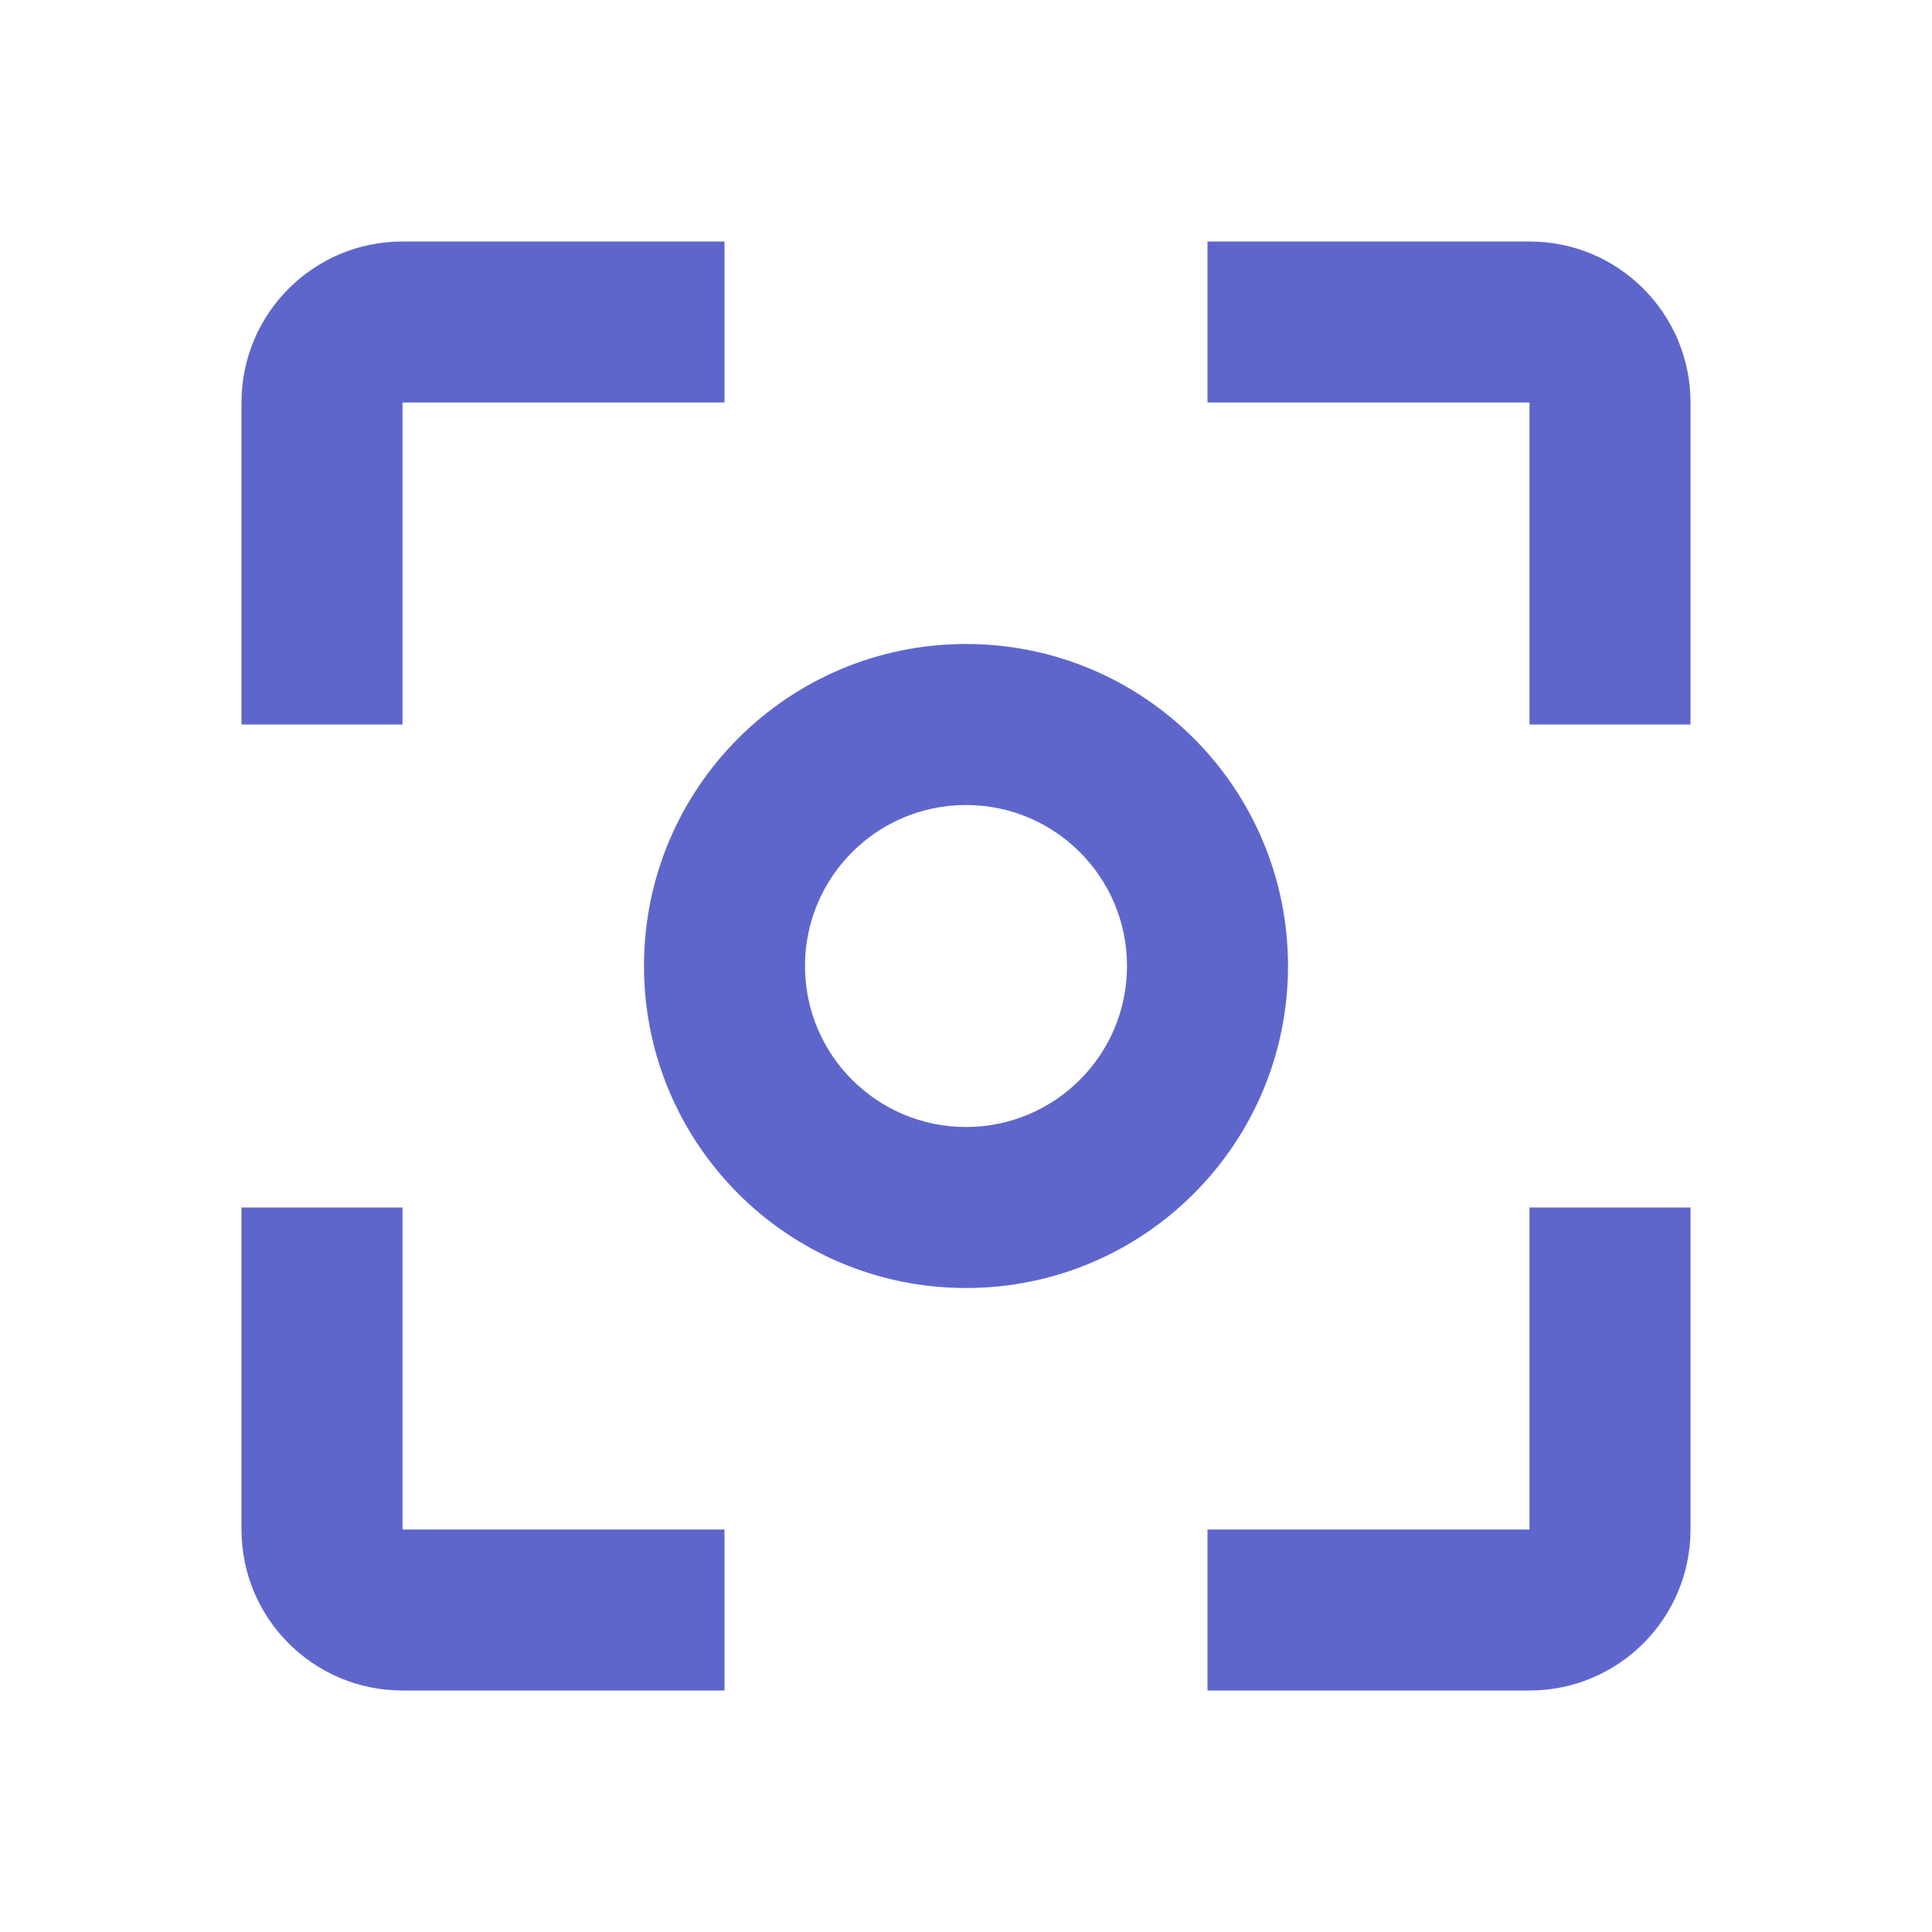
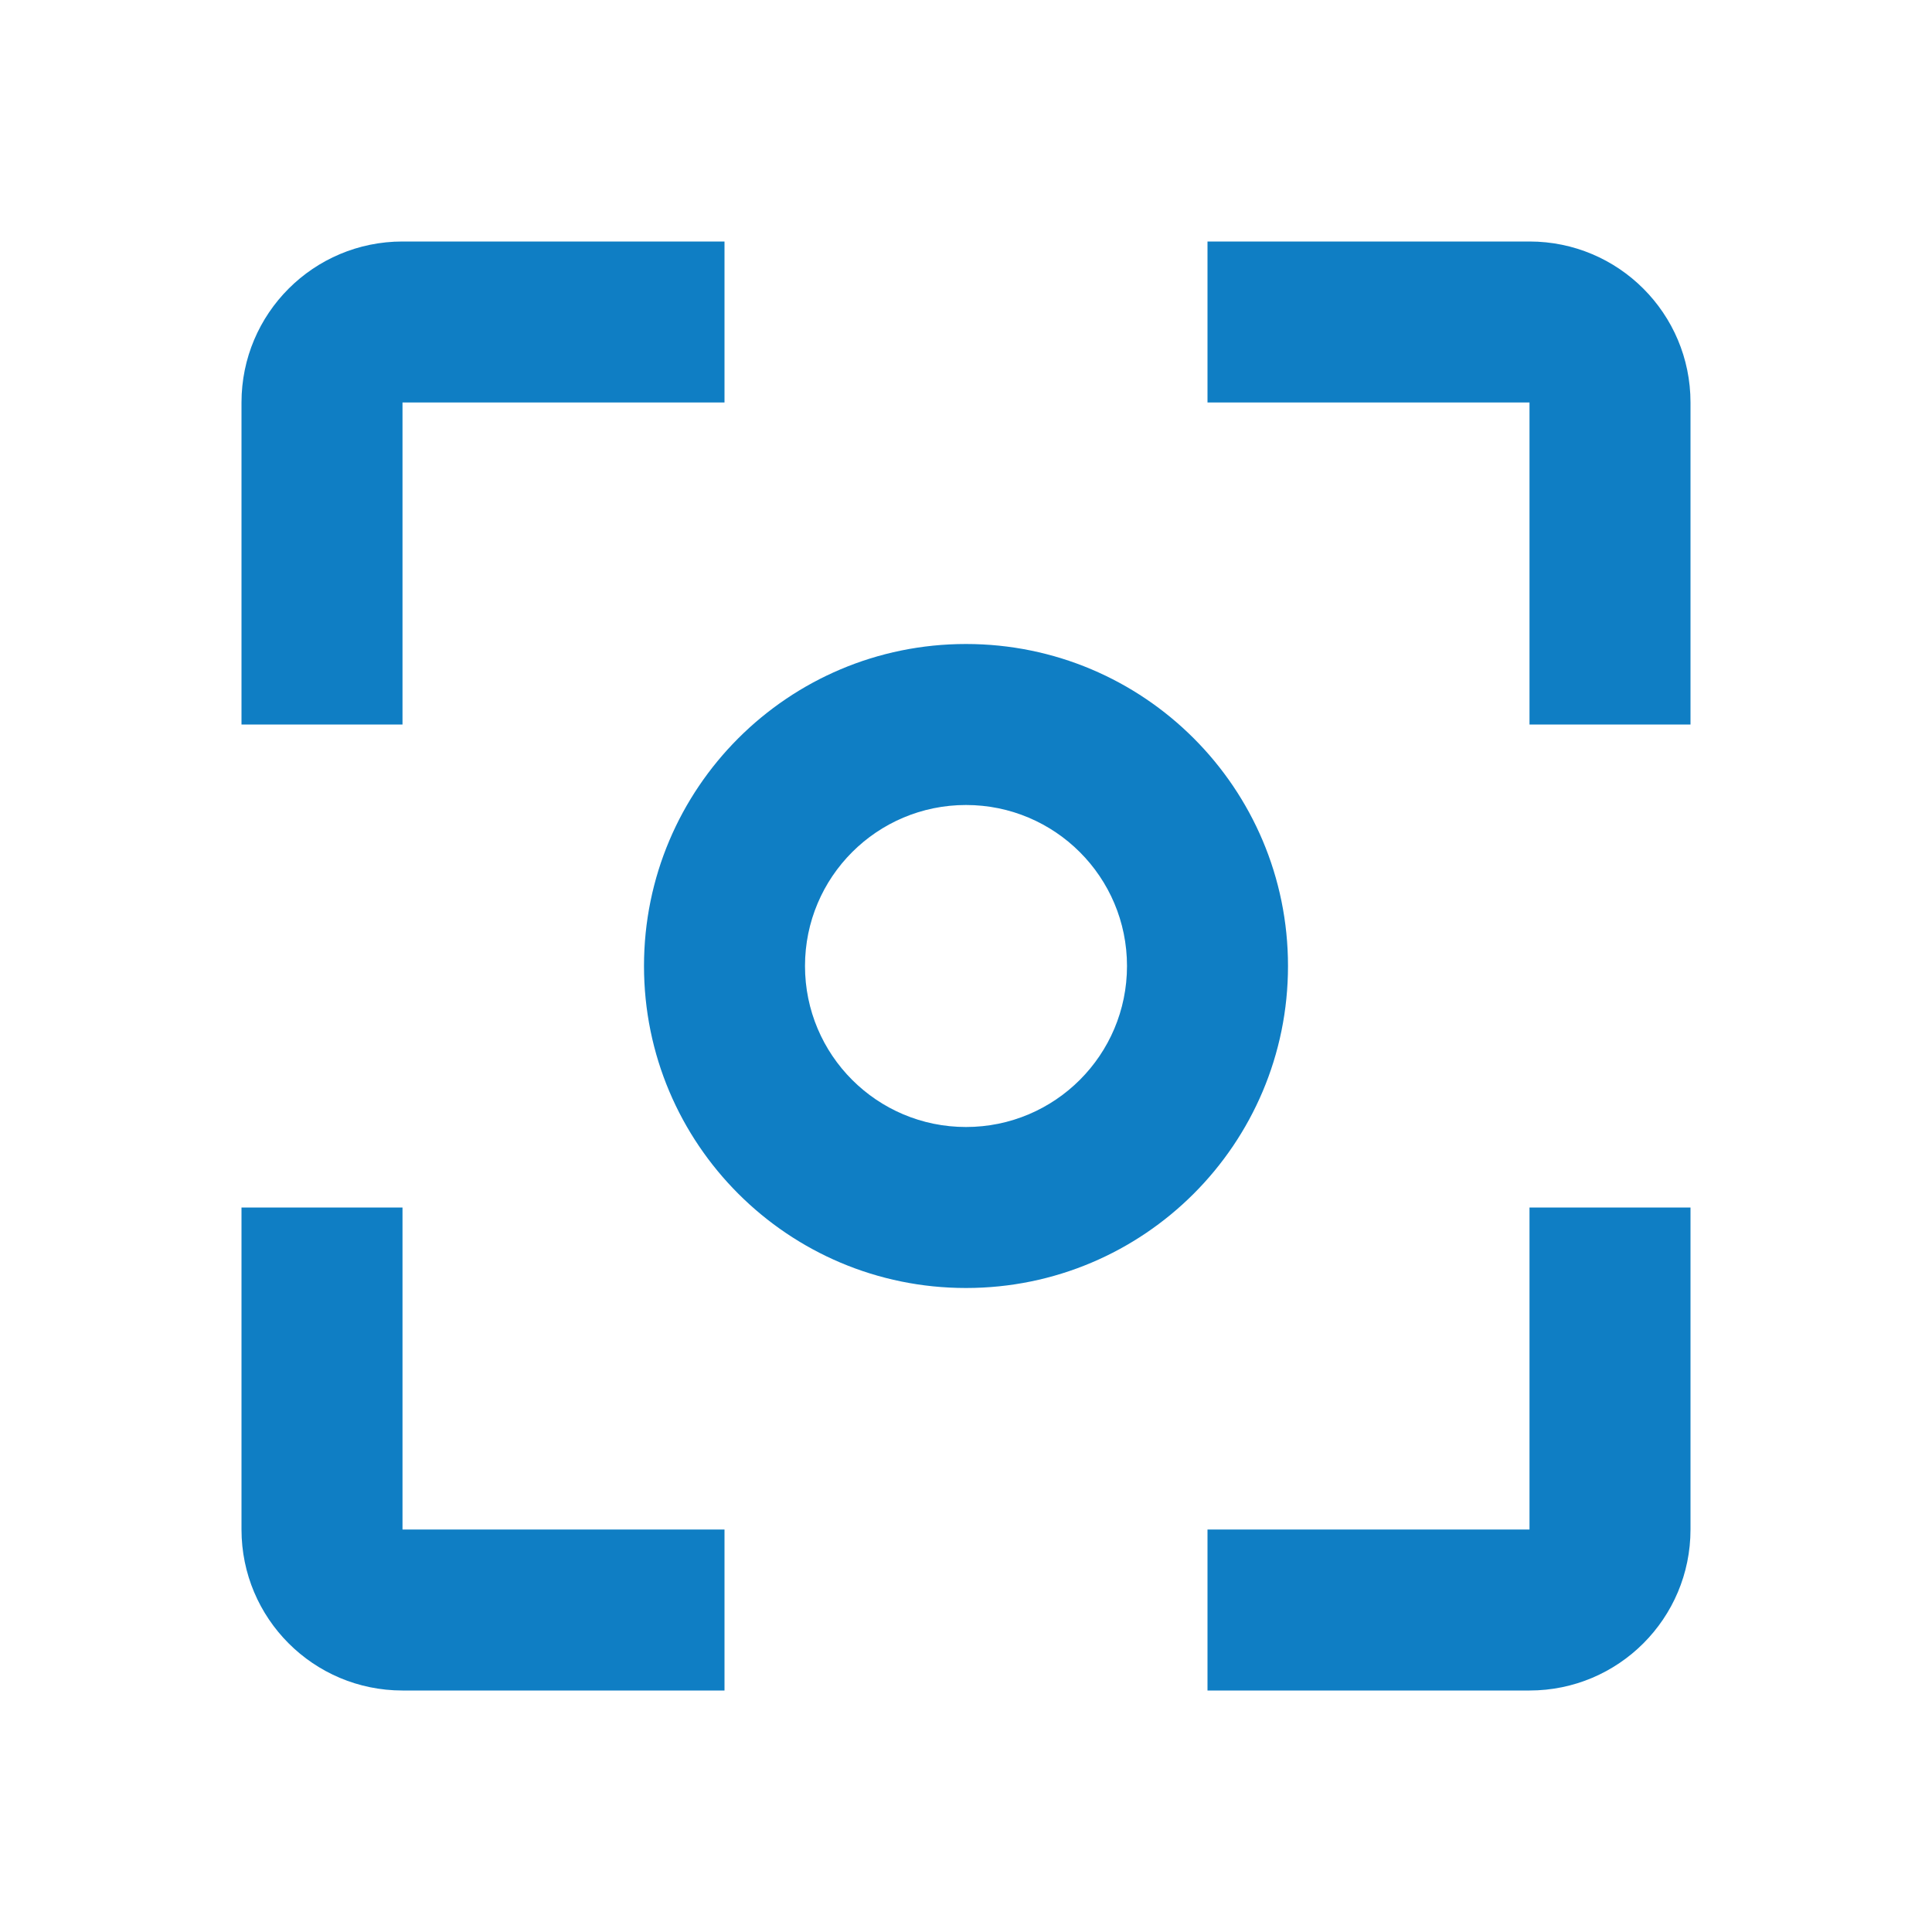
<svg xmlns="http://www.w3.org/2000/svg" version="1.1" width="24" height="24" viewBox="0 0 24 24">
-   <path fill="#5E66CC" d="M5 15h-2v4c0 1.105 0.895 2 2 2h4v-2h-4v-4zM5 5h4v-2h-4c-1.105 0-2 0.895-2 2v4h2v-4zM19 3h-4v2h4v4h2v-4c0-1.105-0.895-2-2-2zM19 19h-4v2h4c1.105 0 2-0.895 2-2v-4h-2v4zM12 8c-2.21 0-4 1.79-4 4s1.79 4 4 4 4-1.79 4-4-1.79-4-4-4zM12 14c-1.105 0-2-0.895-2-2s0.895-2 2-2 2 0.895 2 2-0.895 2-2 2z" />
+   <path fill="#0f7ec4" d="M5 15h-2v4c0 1.105 0.895 2 2 2h4v-2h-4v-4zM5 5h4v-2h-4c-1.105 0-2 0.895-2 2v4h2v-4zM19 3h-4v2h4v4h2v-4c0-1.105-0.895-2-2-2zM19 19h-4v2h4c1.105 0 2-0.895 2-2v-4h-2v4zM12 8c-2.21 0-4 1.79-4 4s1.79 4 4 4 4-1.79 4-4-1.79-4-4-4zM12 14c-1.105 0-2-0.895-2-2s0.895-2 2-2 2 0.895 2 2-0.895 2-2 2z" />
</svg>
